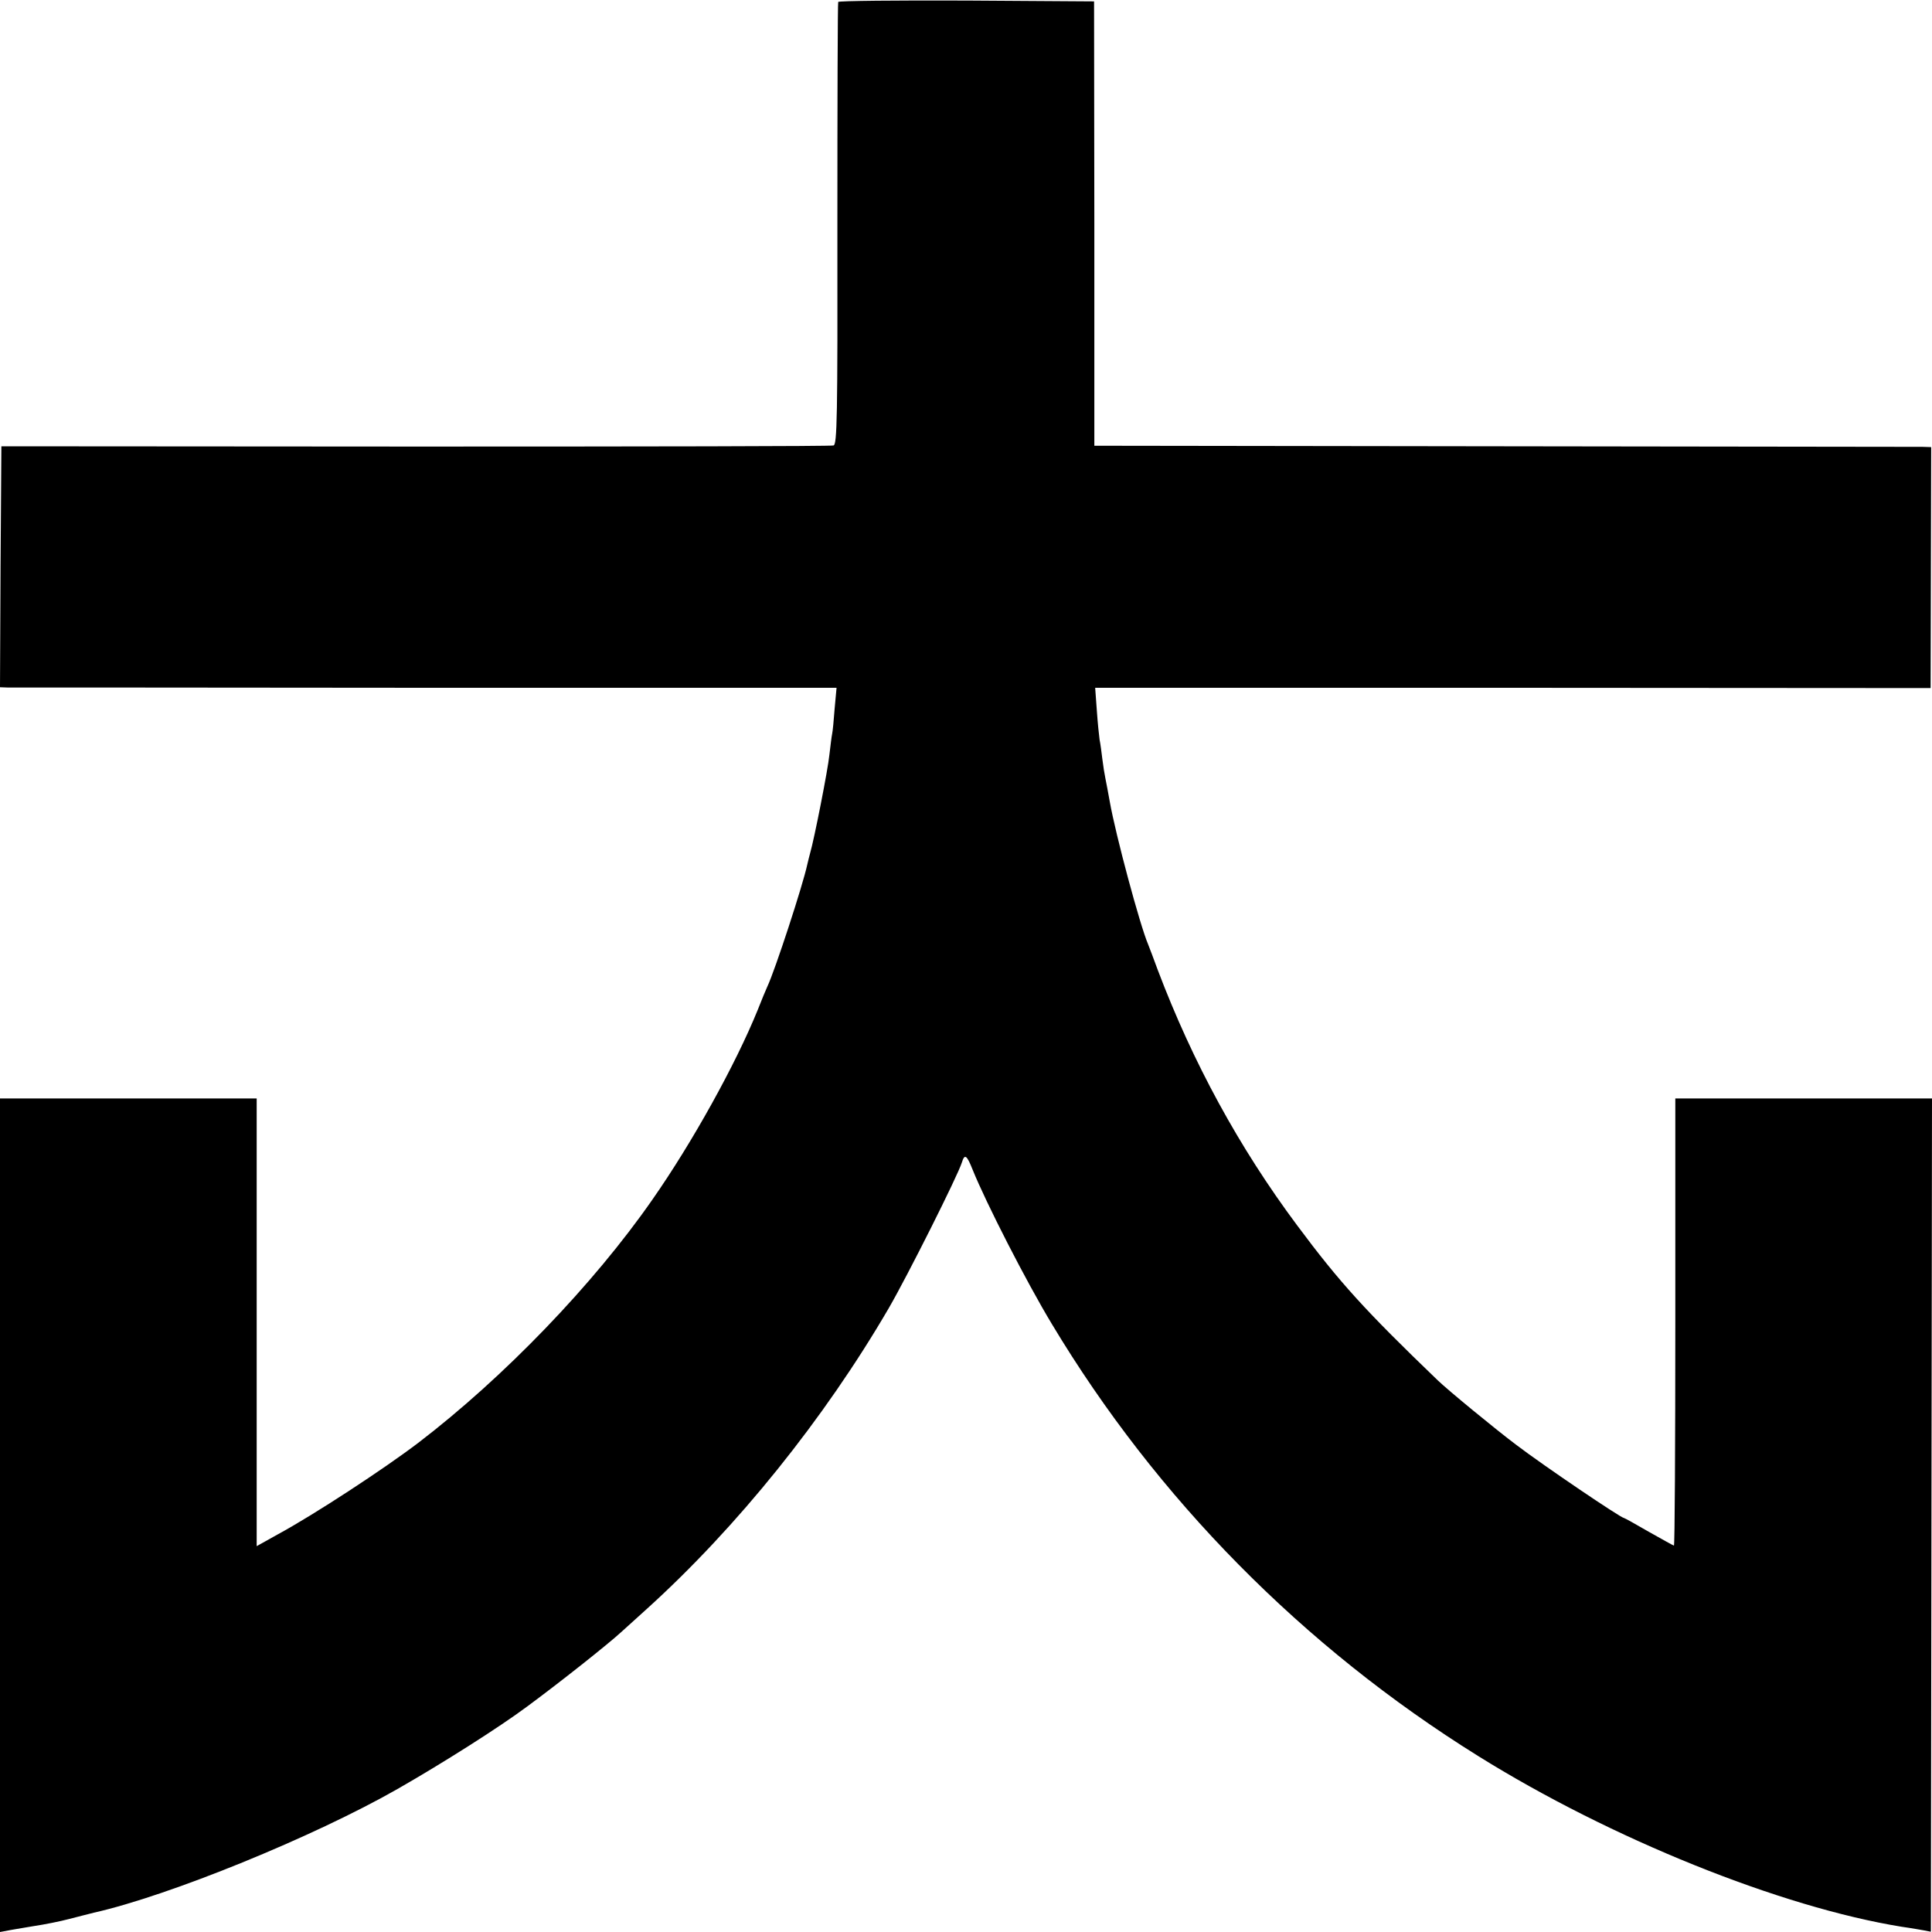
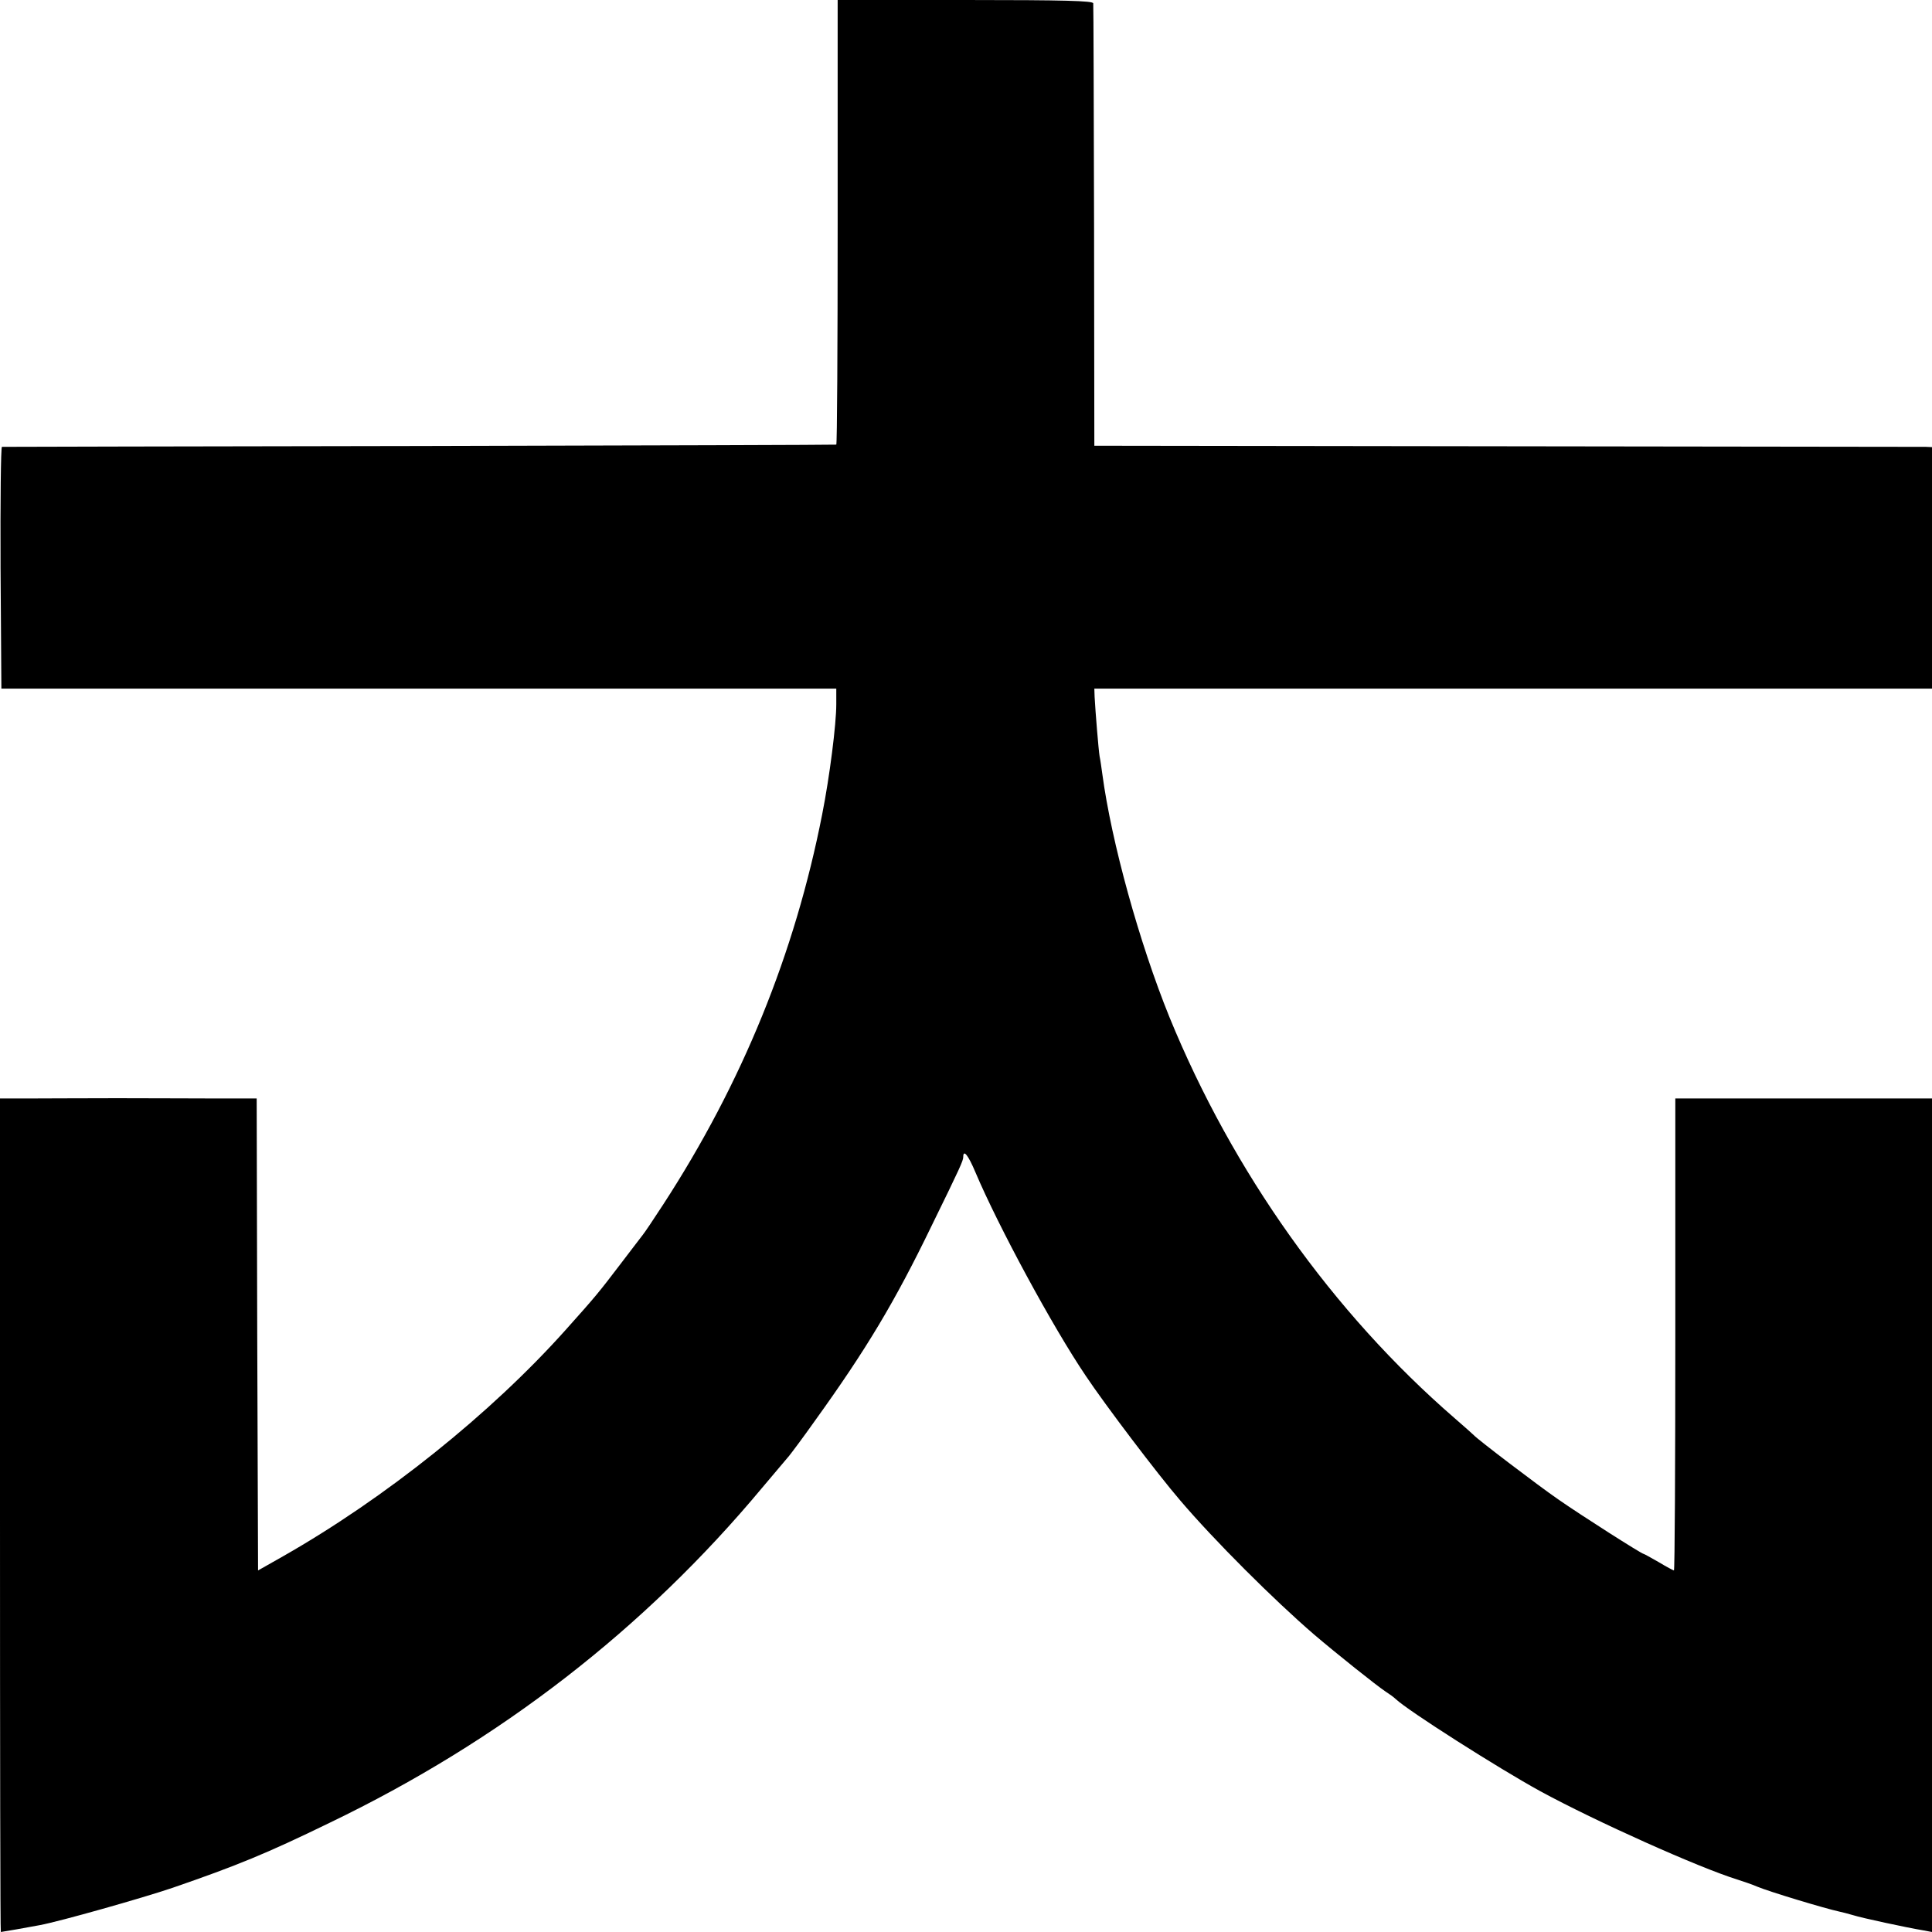
<svg xmlns="http://www.w3.org/2000/svg" version="1.0" width="700pt" height="700pt" viewBox="0 0 700 700" preserveAspectRatio="xMidYMid meet">
  <g transform="translate(0,700) scale(0.1,-0.1)" fill="#000000" stroke="none">
-     <path d="M3037 6993 c-2 -5 -3 -367 -3 -806 1 -702 -1 -798 -14 -801 -8 -3 -690 -4 -1515 -4 l-1500 1 -3 -436 -2 -437 27 -1 c16 0 698 0 1516 -1 l1488 0 -7 -76 c-3 -41 -7 -83 -9 -91 -2 -9 -6 -43 -10 -76 -5 -52 -55 -306 -70 -357 -3 -10 -7 -28 -10 -40 -16 -75 -117 -384 -145 -443 -5 -11 -21 -49 -35 -85 -80 -197 -237 -480 -381 -686 -214 -308 -539 -645 -849 -882 -125 -95 -377 -260 -508 -331 l-77 -43 0 811 0 811 -465 0 -465 0 0 -1510 0 -1510 22 4 c13 3 57 10 98 17 41 6 100 18 130 26 30 8 71 18 90 23 272 61 797 275 1100 448 161 92 368 223 470 299 118 87 292 225 340 269 19 17 62 56 94 85 327 296 643 689 876 1089 69 119 250 480 265 528 10 33 18 27 39 -26 48 -119 194 -405 287 -559 380 -633 910 -1170 1544 -1565 481 -300 1097 -548 1535 -619 36 -5 74 -12 86 -14 l20 -4 2 1509 2 1510 -465 0 -465 0 0 -810 c0 -445 -2 -810 -5 -810 -2 0 -43 23 -91 50 -48 28 -88 50 -90 50 -11 0 -289 188 -389 264 -76 57 -251 201 -286 235 -262 252 -355 354 -509 561 -211 283 -378 590 -505 925 -14 39 -30 80 -35 93 -30 70 -118 398 -139 517 -6 33 -13 71 -16 85 -3 14 -8 45 -11 70 -3 25 -7 56 -10 70 -2 14 -7 62 -10 106 l-6 82 1513 0 1514 -1 1 437 1 436 -31 1 c-17 0 -699 1 -1516 2 l-1485 2 0 805 -1 805 -461 3 c-254 1 -463 -1 -466 -5z" />
+     <path d="M3035 6195 c0 -443 -2 -806 -5 -806 -3 -1 -682 -3 -1510 -5 -828 -1 -1508 -3 -1513 -3 -4 -1 -6 -198 -5 -438 l3 -438 1513 0 1512 0 0 -57 c0 -72 -24 -262 -51 -398 -99 -505 -290 -974 -576 -1414 -35 -54 -68 -103 -74 -110 -5 -6 -41 -54 -81 -106 -80 -105 -89 -116 -199 -239 -271 -303 -653 -609 -1024 -820 l-90 -51 -3 855 -2 855 -130 0 c-72 0 -240 1 -375 1 -135 0 -285 -1 -335 -1 l-90 0 0 -1510 c0 -831 1 -1510 3 -1510 3 0 106 18 142 25 74 14 371 98 480 135 235 81 342 125 570 236 617 297 1140 702 1566 1213 45 53 89 105 98 116 9 11 51 67 92 125 188 261 291 433 425 710 104 212 114 235 114 248 0 29 18 7 44 -55 83 -196 279 -559 400 -738 70 -105 261 -357 341 -450 125 -147 341 -362 486 -487 82 -70 229 -187 258 -206 14 -9 32 -22 38 -28 44 -42 374 -252 524 -334 200 -109 575 -277 714 -320 22 -7 54 -18 70 -25 45 -19 248 -80 299 -91 10 -2 33 -8 50 -13 31 -10 194 -45 254 -55 l32 -6 0 1510 0 1510 -465 0 -465 0 0 -855 c0 -470 -2 -855 -5 -855 -2 0 -27 13 -55 30 -28 16 -53 30 -55 30 -7 0 -227 140 -310 198 -71 49 -292 217 -305 232 -3 3 -34 31 -70 62 -441 382 -804 893 -1033 1453 -109 269 -210 634 -243 880 -3 22 -7 51 -10 65 -4 25 -15 160 -18 215 l-1 30 1517 0 1518 0 0 438 0 437 -22 1 c-13 0 -696 1 -1518 2 l-1495 2 -1 795 c-1 437 -2 801 -3 808 -1 9 -101 12 -463 12 l-463 0 0 -805z" />
  </g>
</svg>
